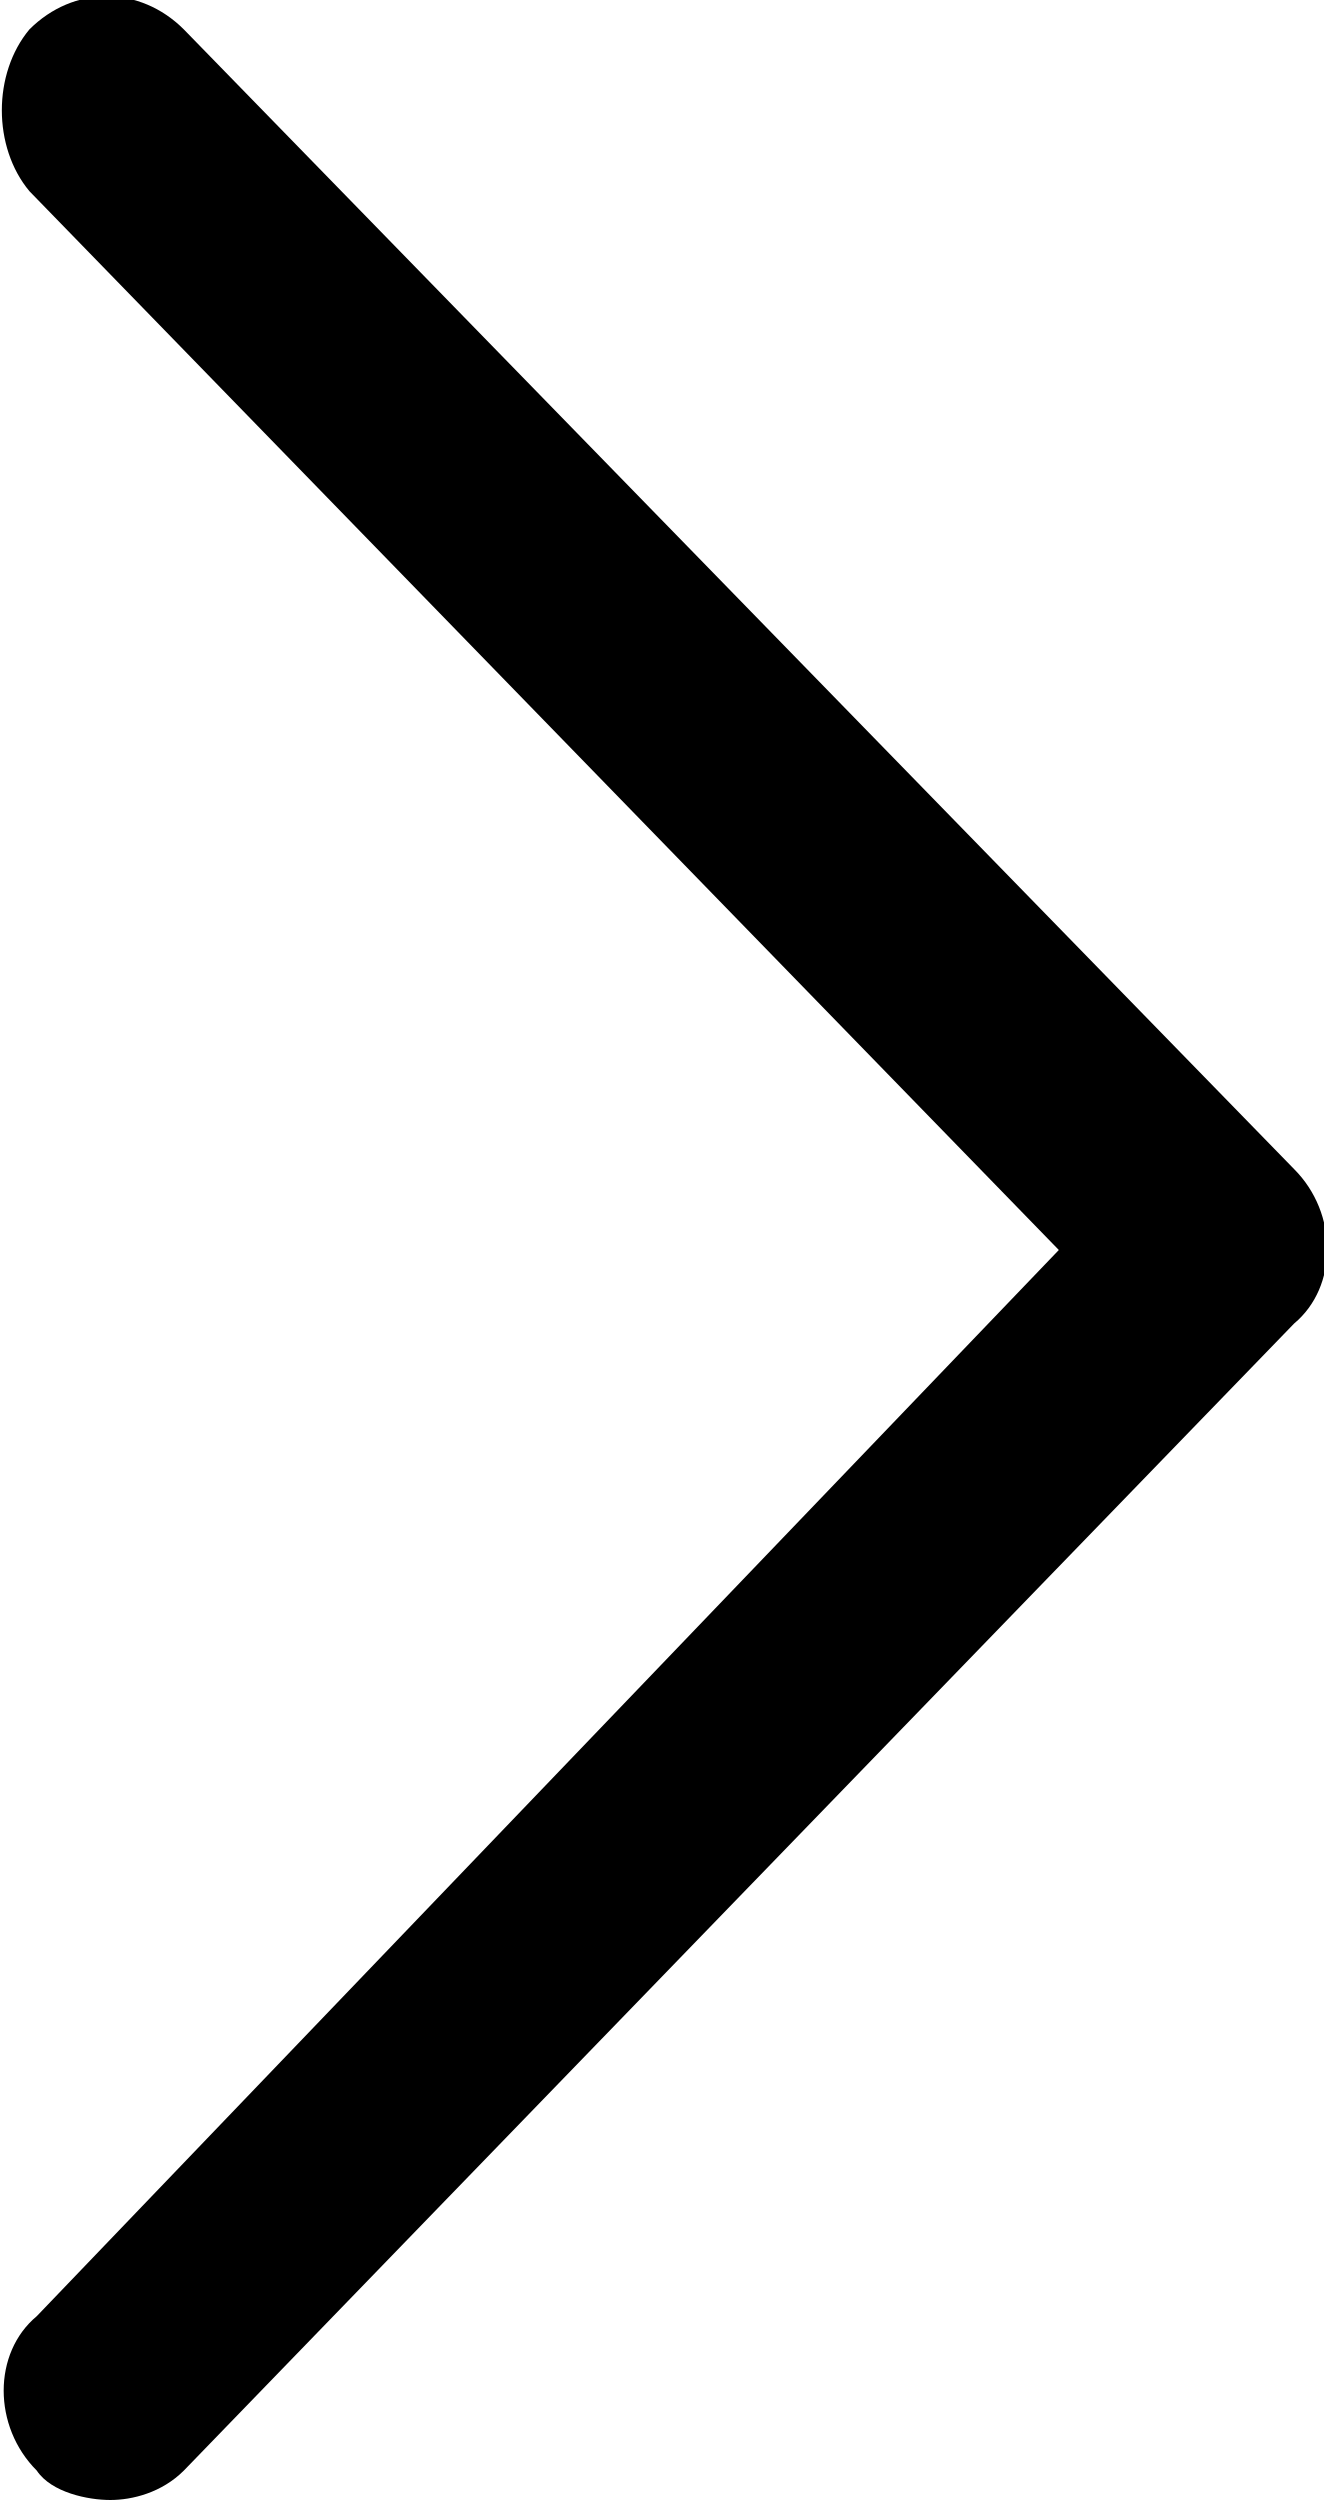
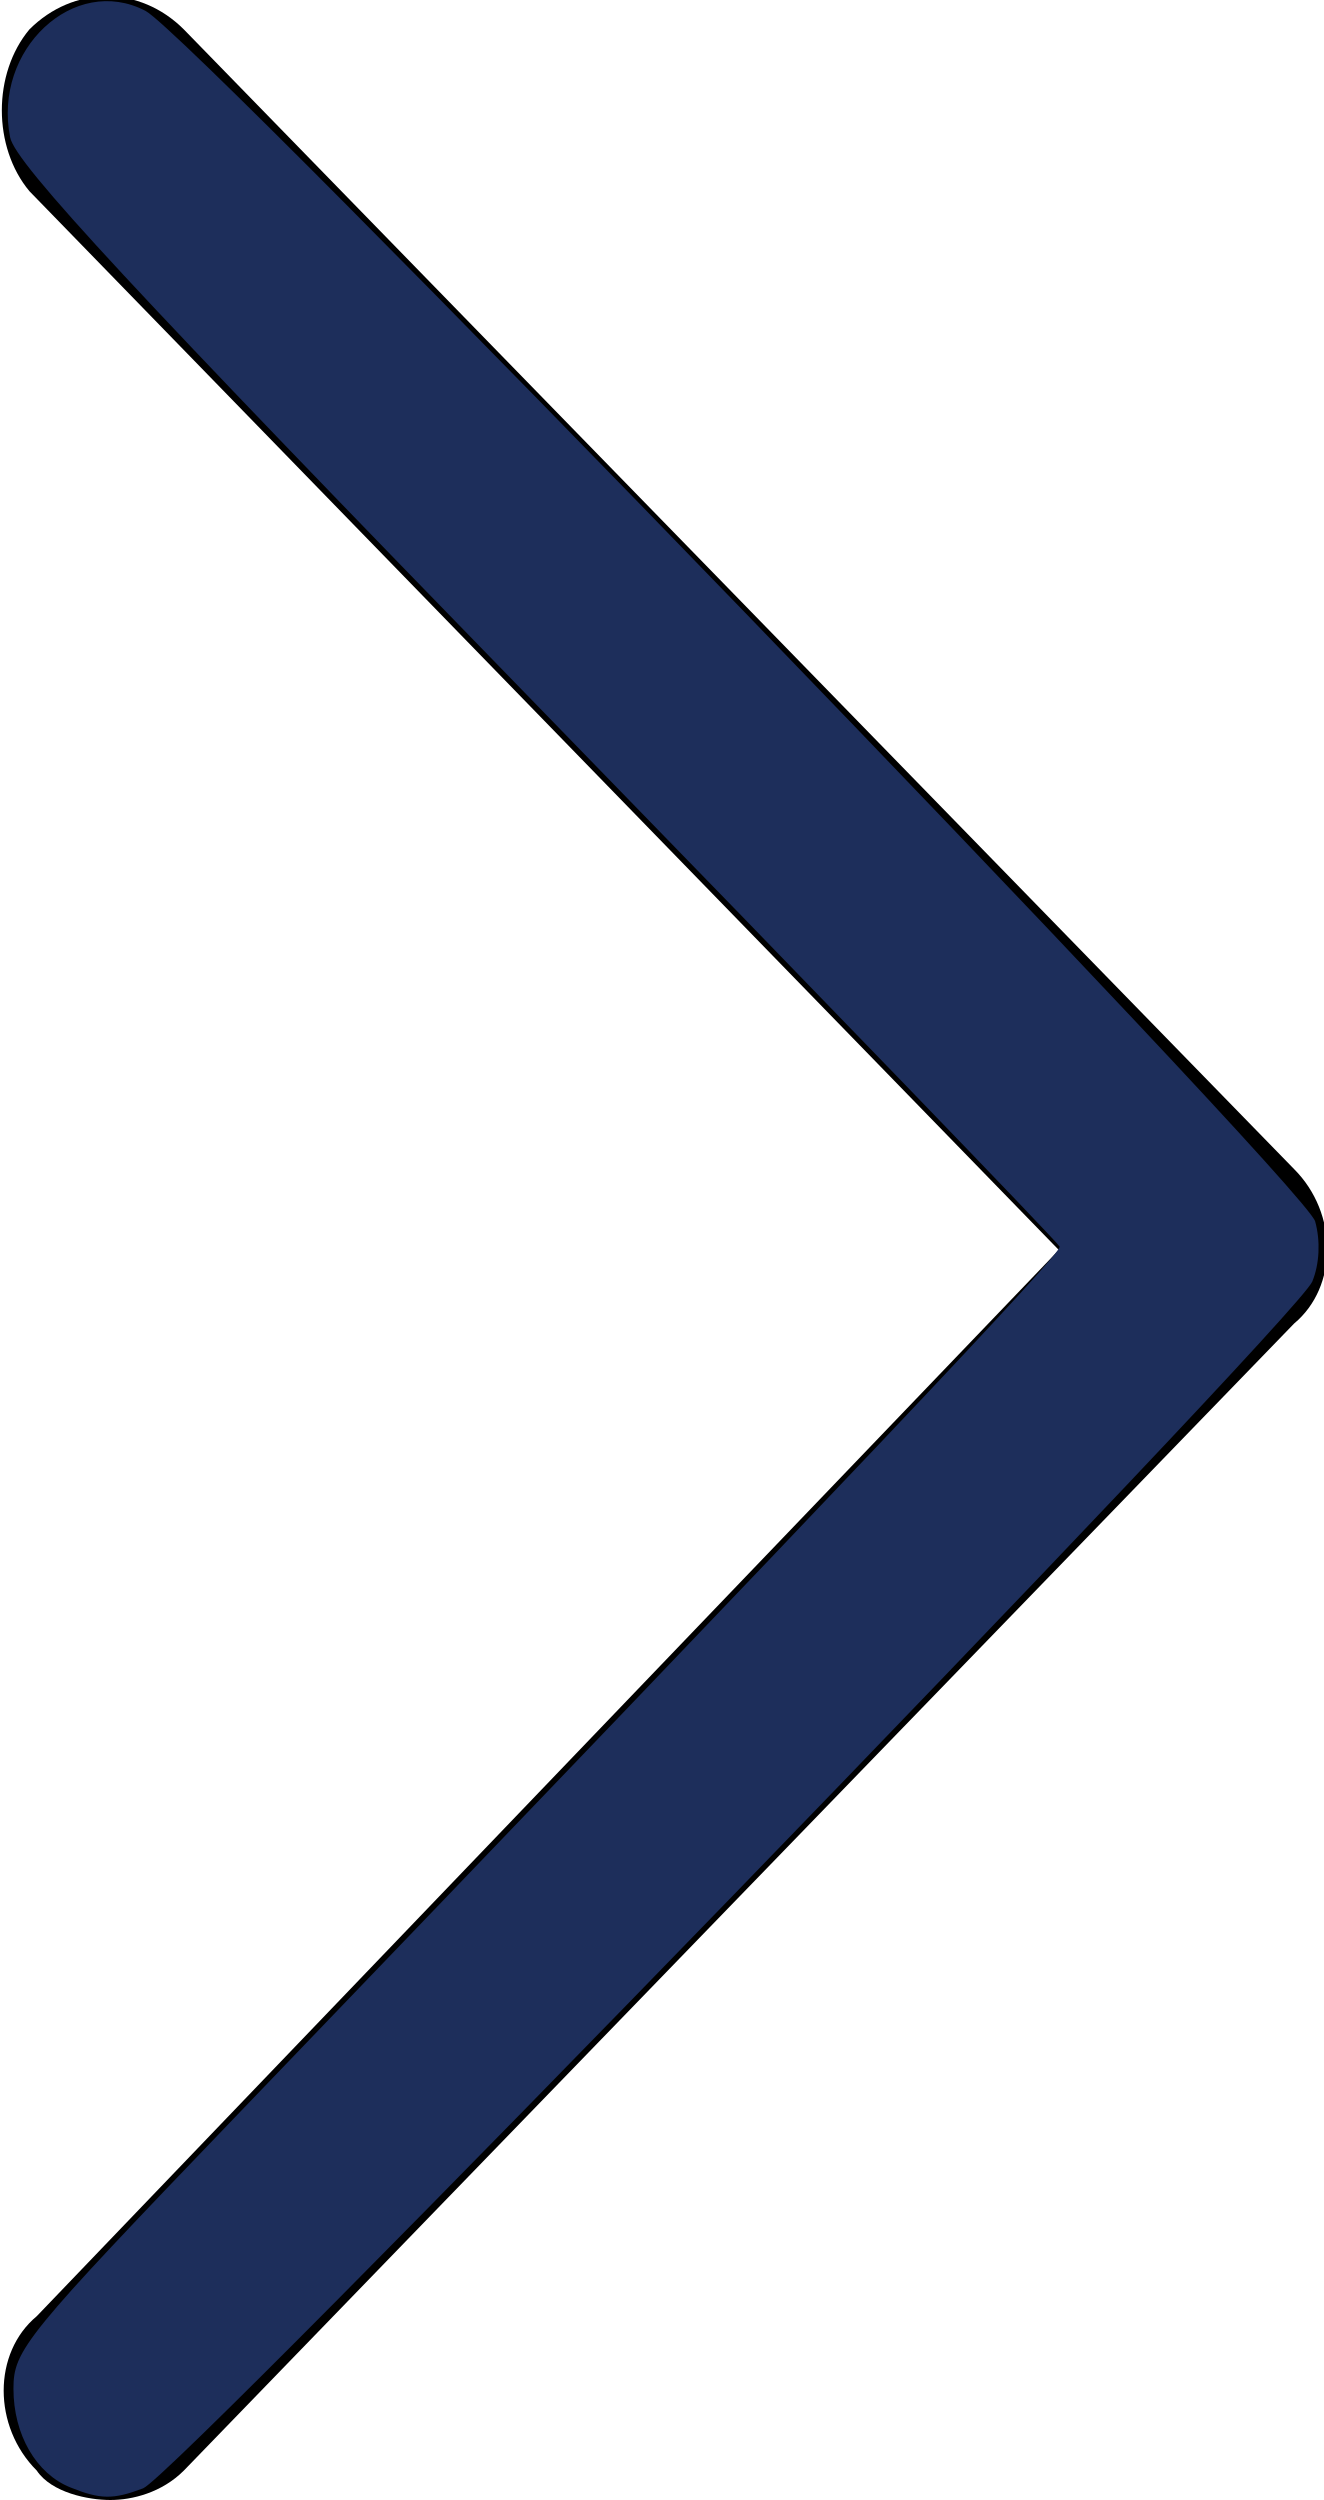
<svg xmlns="http://www.w3.org/2000/svg" version="1.1" id="Layer_1" x="0px" y="0px" viewBox="0 0 18 34" style="enable-background:new 0 0 18 34;" xml:space="preserve">
-   <path d="M14.4,17L0.4,2.6C-0.1,2-0.1,1,0.4,0.4c0.6-0.6,1.5-0.6,2.1,0l15.1,15.5c0.6,0.6,0.6,1.6,0,2.1L2.5,33.6   c-0.3,0.3-0.7,0.4-1,0.4s-0.8-0.1-1-0.4c-0.6-0.6-0.6-1.6,0-2.1L14.4,17z" />
+   <defs id="defs4501" />
+   <path d="M14.4,17L0.4,2.6C-0.1,2-0.1,1,0.4,0.4c0.6-0.6,1.5-0.6,2.1,0l15.1,15.5c0.6,0.6,0.6,1.6,0,2.1L2.5,33.6   c-0.3,0.3-0.7,0.4-1,0.4s-0.8-0.1-1-0.4c-0.6-0.6-0.6-1.6,0-2.1L14.4,17z" id="path4496" />
+   <path style="fill:#1d2e5b;fill-opacity:1;stroke-width:0.144" d="M 0.955,33.828 C 0.49,33.641 0.183,33.108 0.183,32.487 c 0,-0.527 0.155,-0.717 2.999,-3.678 C 11.612,20.036 14.445,17.043 14.411,16.954 14.391,16.899 11.191,13.586 7.301,9.59 1.807,3.947 0.209,2.224 0.138,1.869 -0.101,0.676 1.008,-0.36 1.979,0.148 2.644,0.497 17.754,16.134 17.886,16.611 c 0.074,0.267 0.059,0.58 -0.039,0.818 C 17.638,17.935 2.392,33.672 1.947,33.841 1.539,33.996 1.365,33.994 0.955,33.828 Z" id="path4505" />
</svg>
